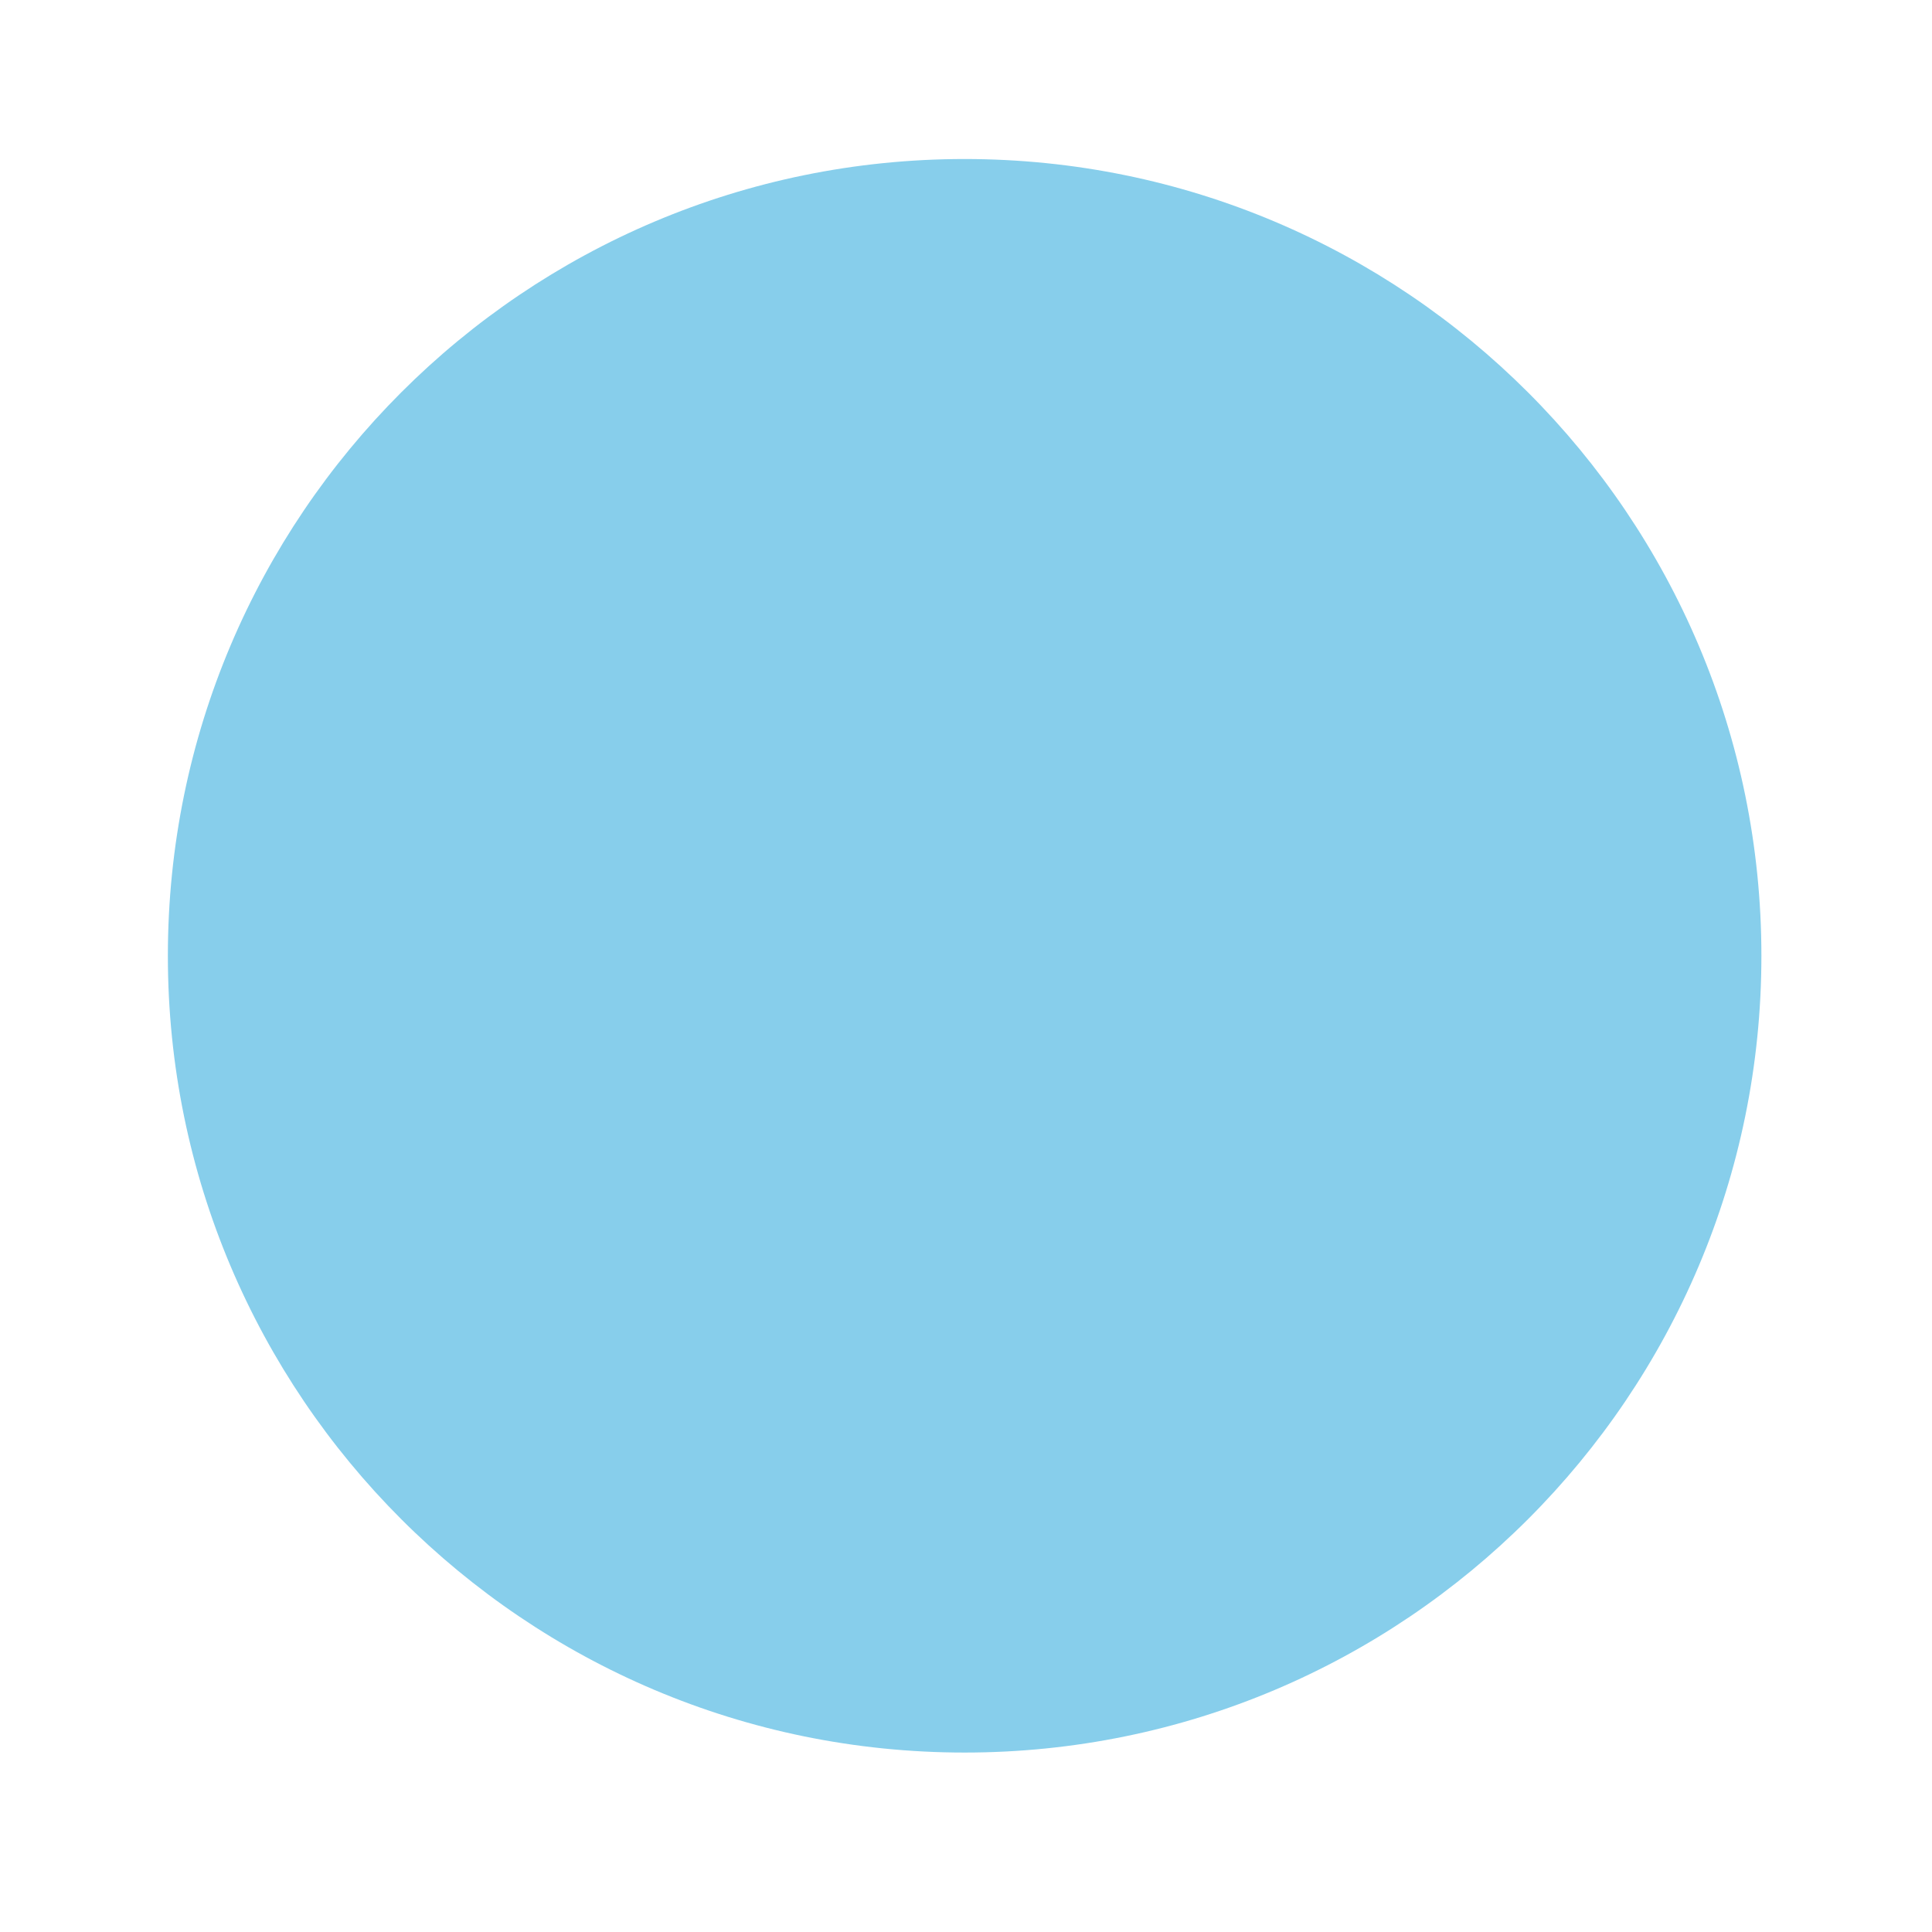
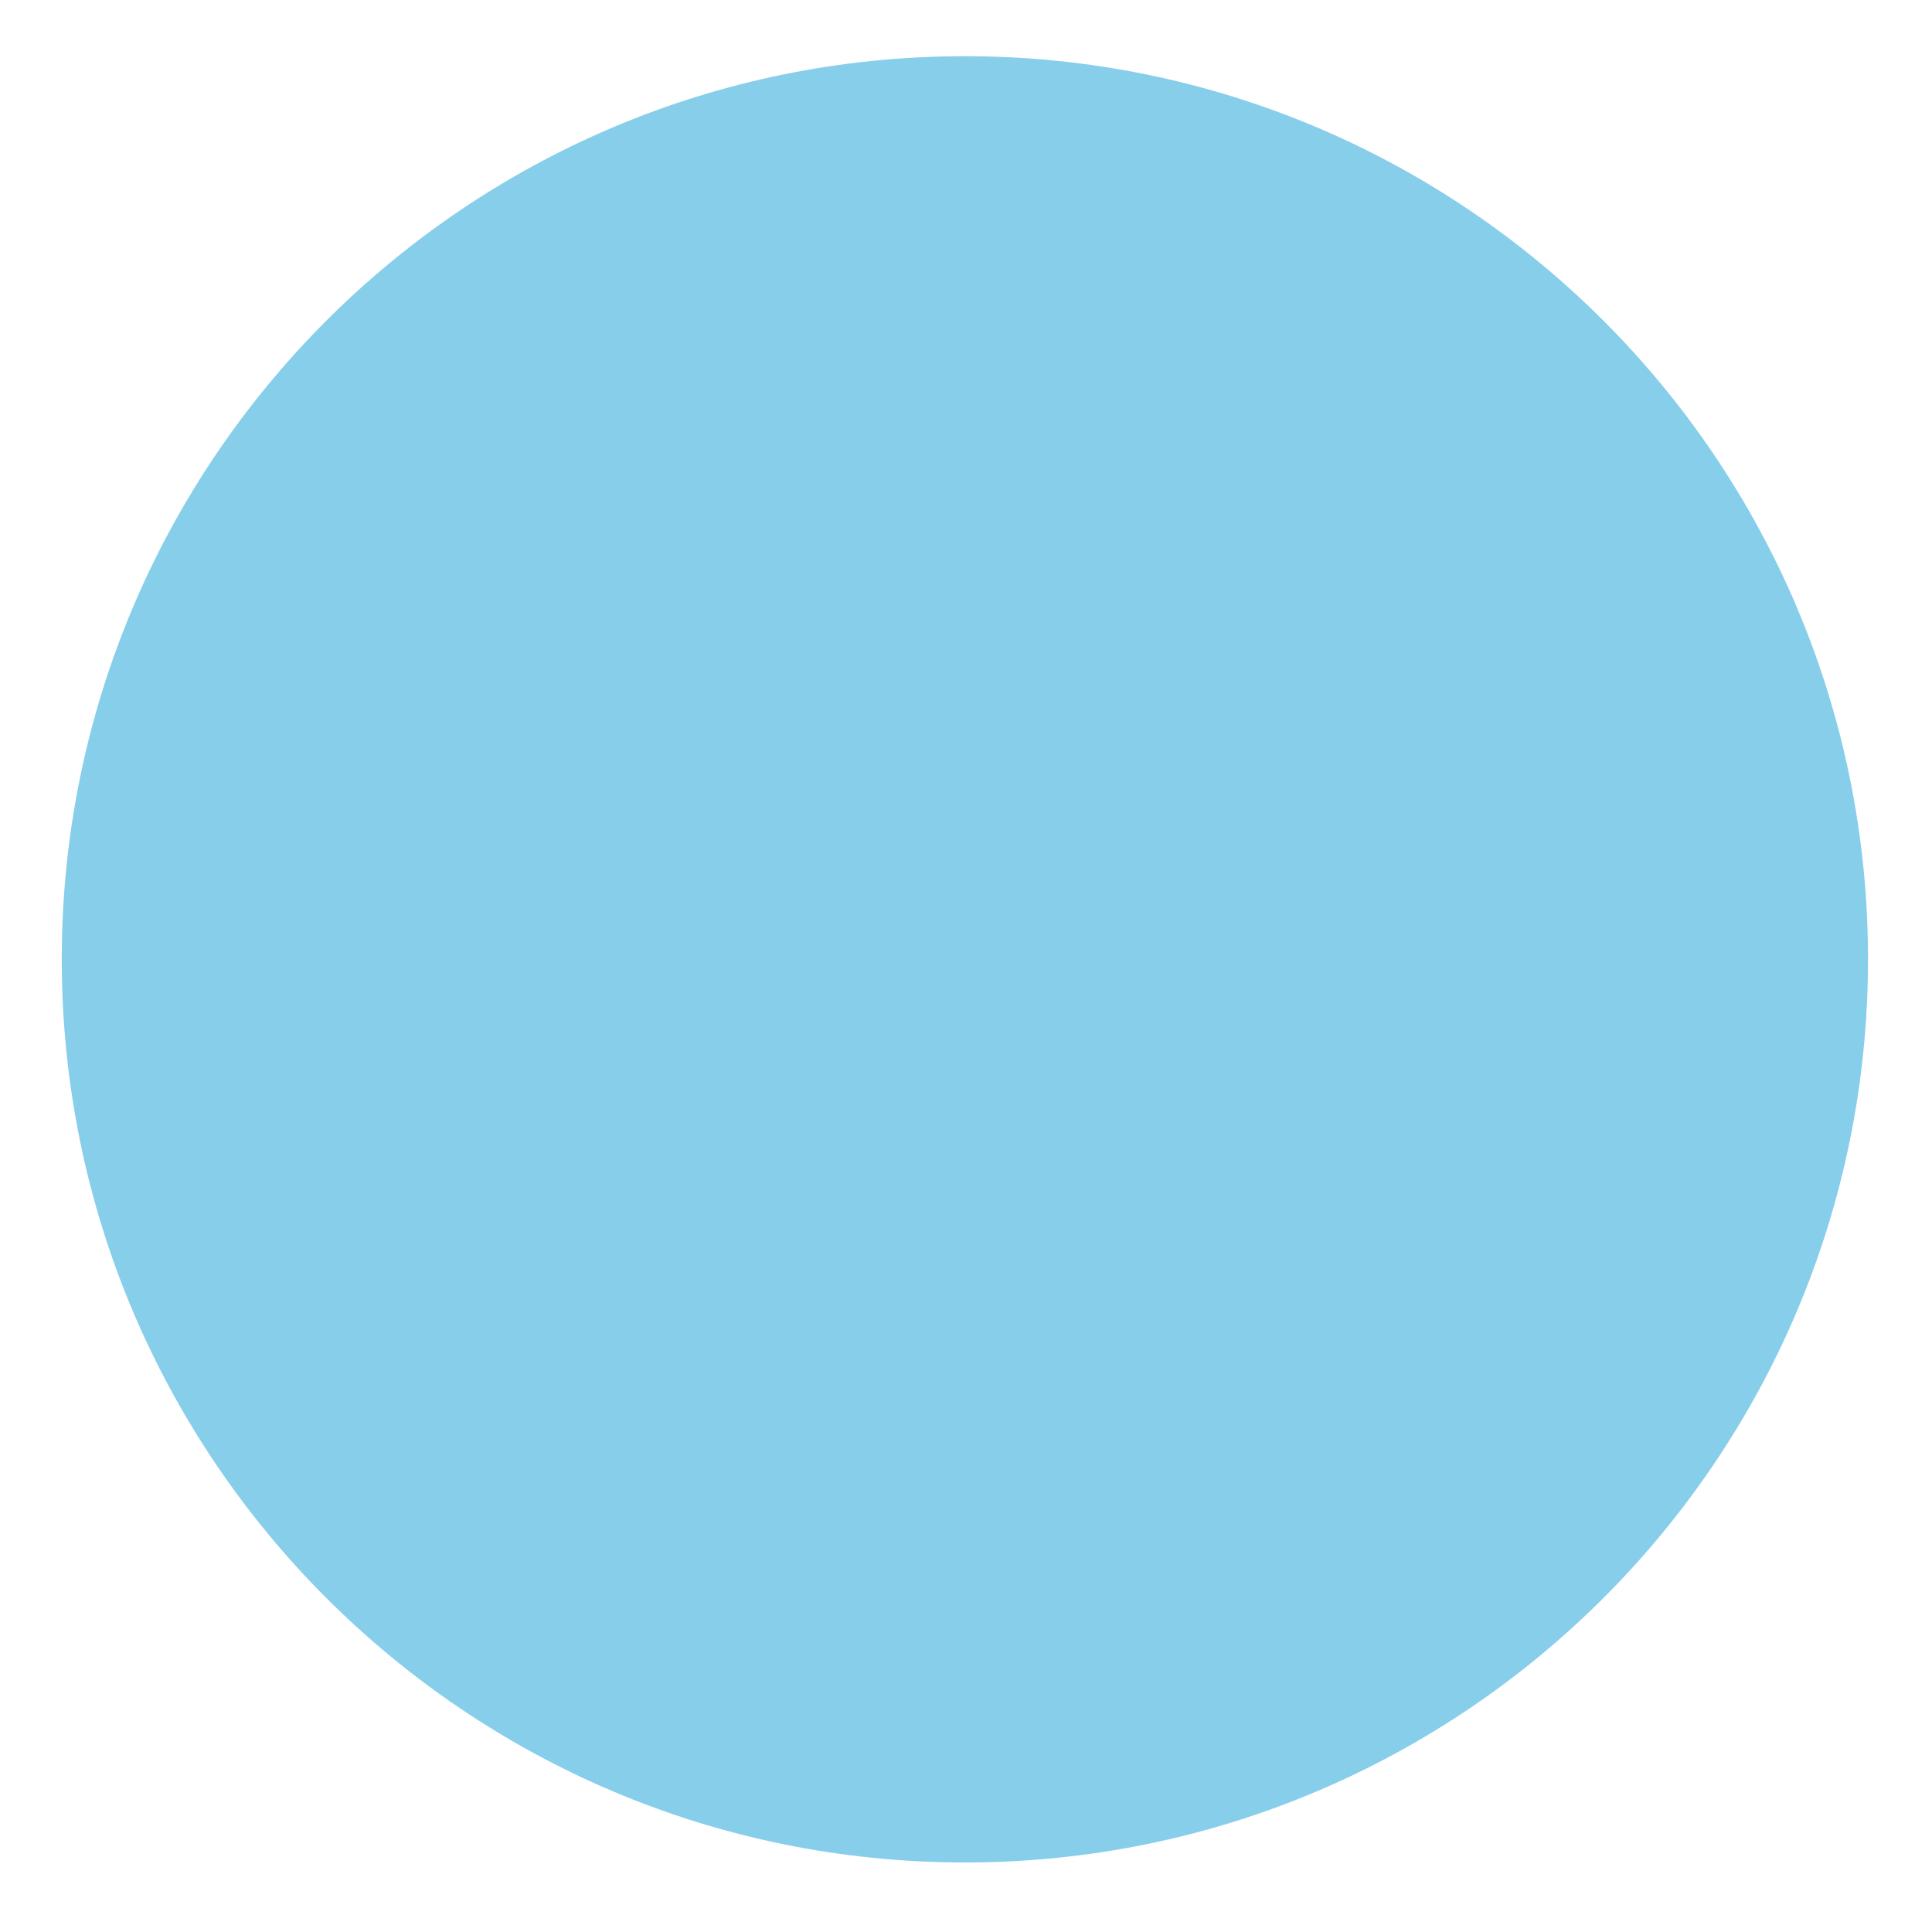
- <svg xmlns="http://www.w3.org/2000/svg" version="1.1" viewBox="0 0 297 297" enable-background="new 0 0 297 297" width="512px" height="512px" id="svg16">
+ <svg xmlns="http://www.w3.org/2000/svg" version="1.1" viewBox="0 0 13.922 13.922" enable-background="new 0 0 297 297" width="24" height="24" id="svg16">
  <defs id="defs20" />
-   <circle style="opacity:1;fill:#87ceeb;fill-opacity:1;stroke:none;stroke-width:11.469;stroke-miterlimit:4;stroke-dasharray:none;stroke-opacity:1" id="path825" cx="148.29" cy="146.93" r="122.484" />
+   <circle style="opacity:1;fill:#87ceeb;fill-opacity:1;stroke:none;stroke-width:0.609;stroke-miterlimit:4;stroke-dasharray:none;stroke-opacity:1" id="path825" cx="6.953" cy="6.913" r="6.508" />
</svg>
